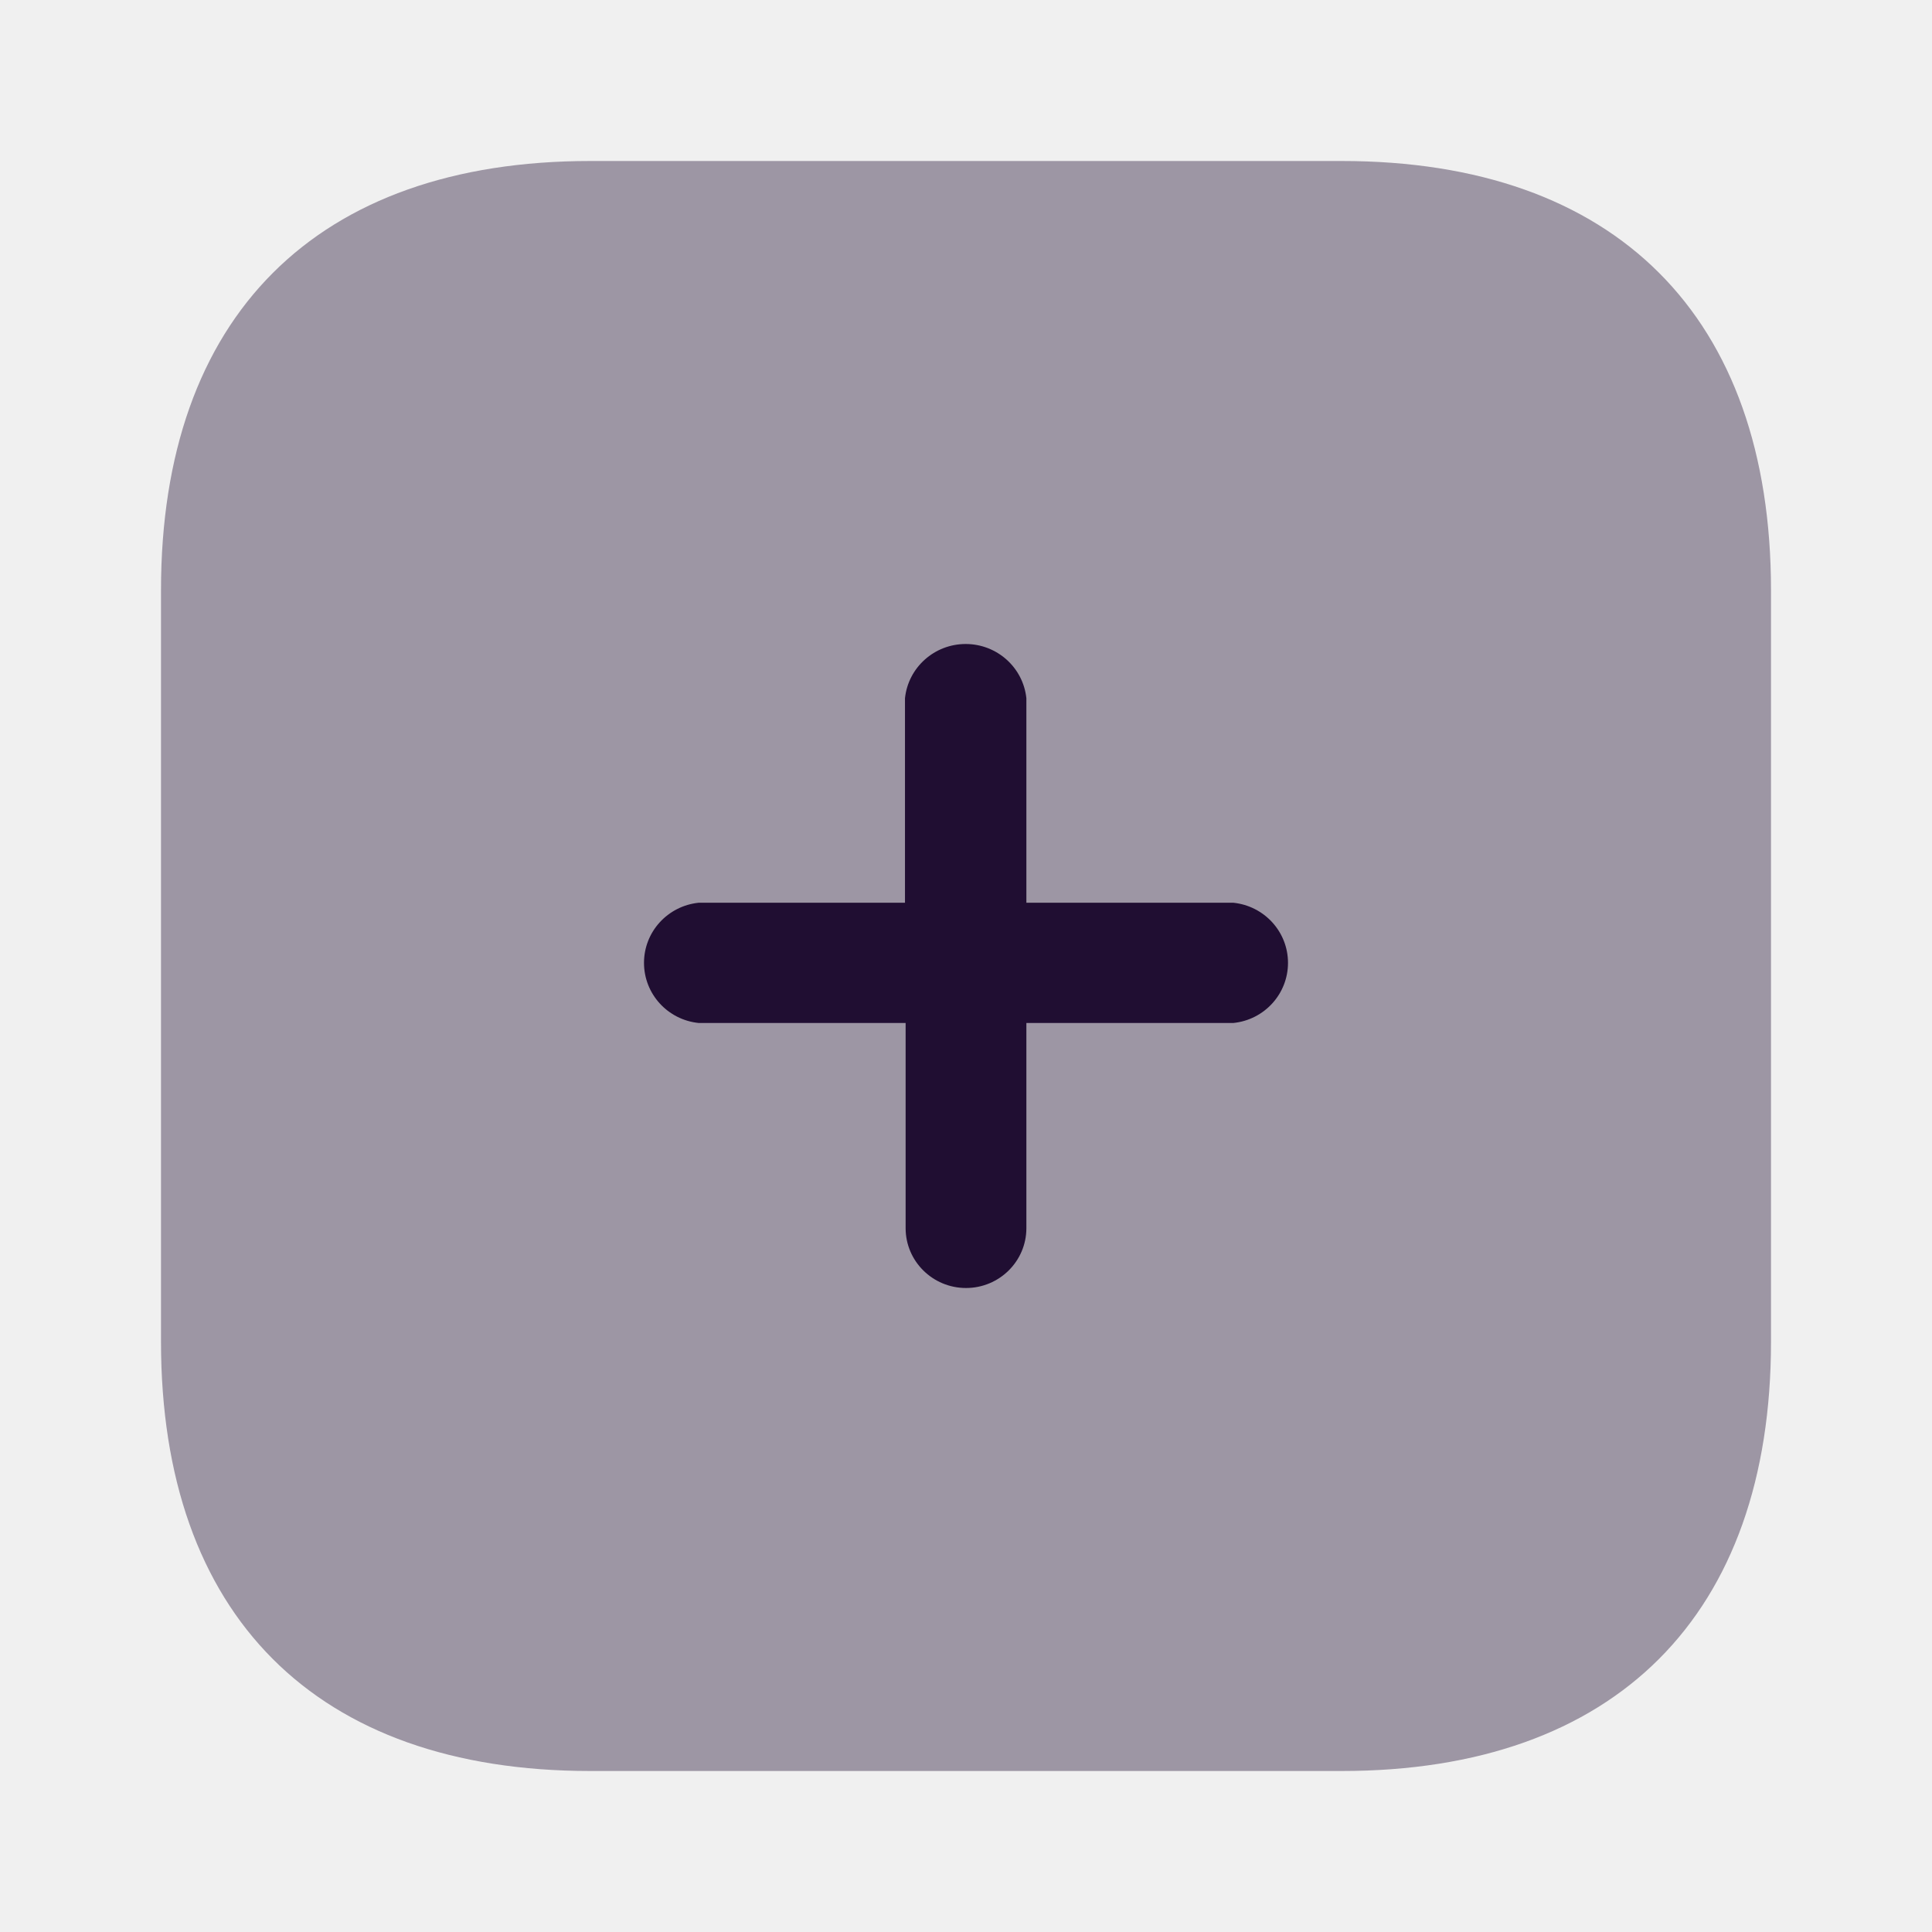
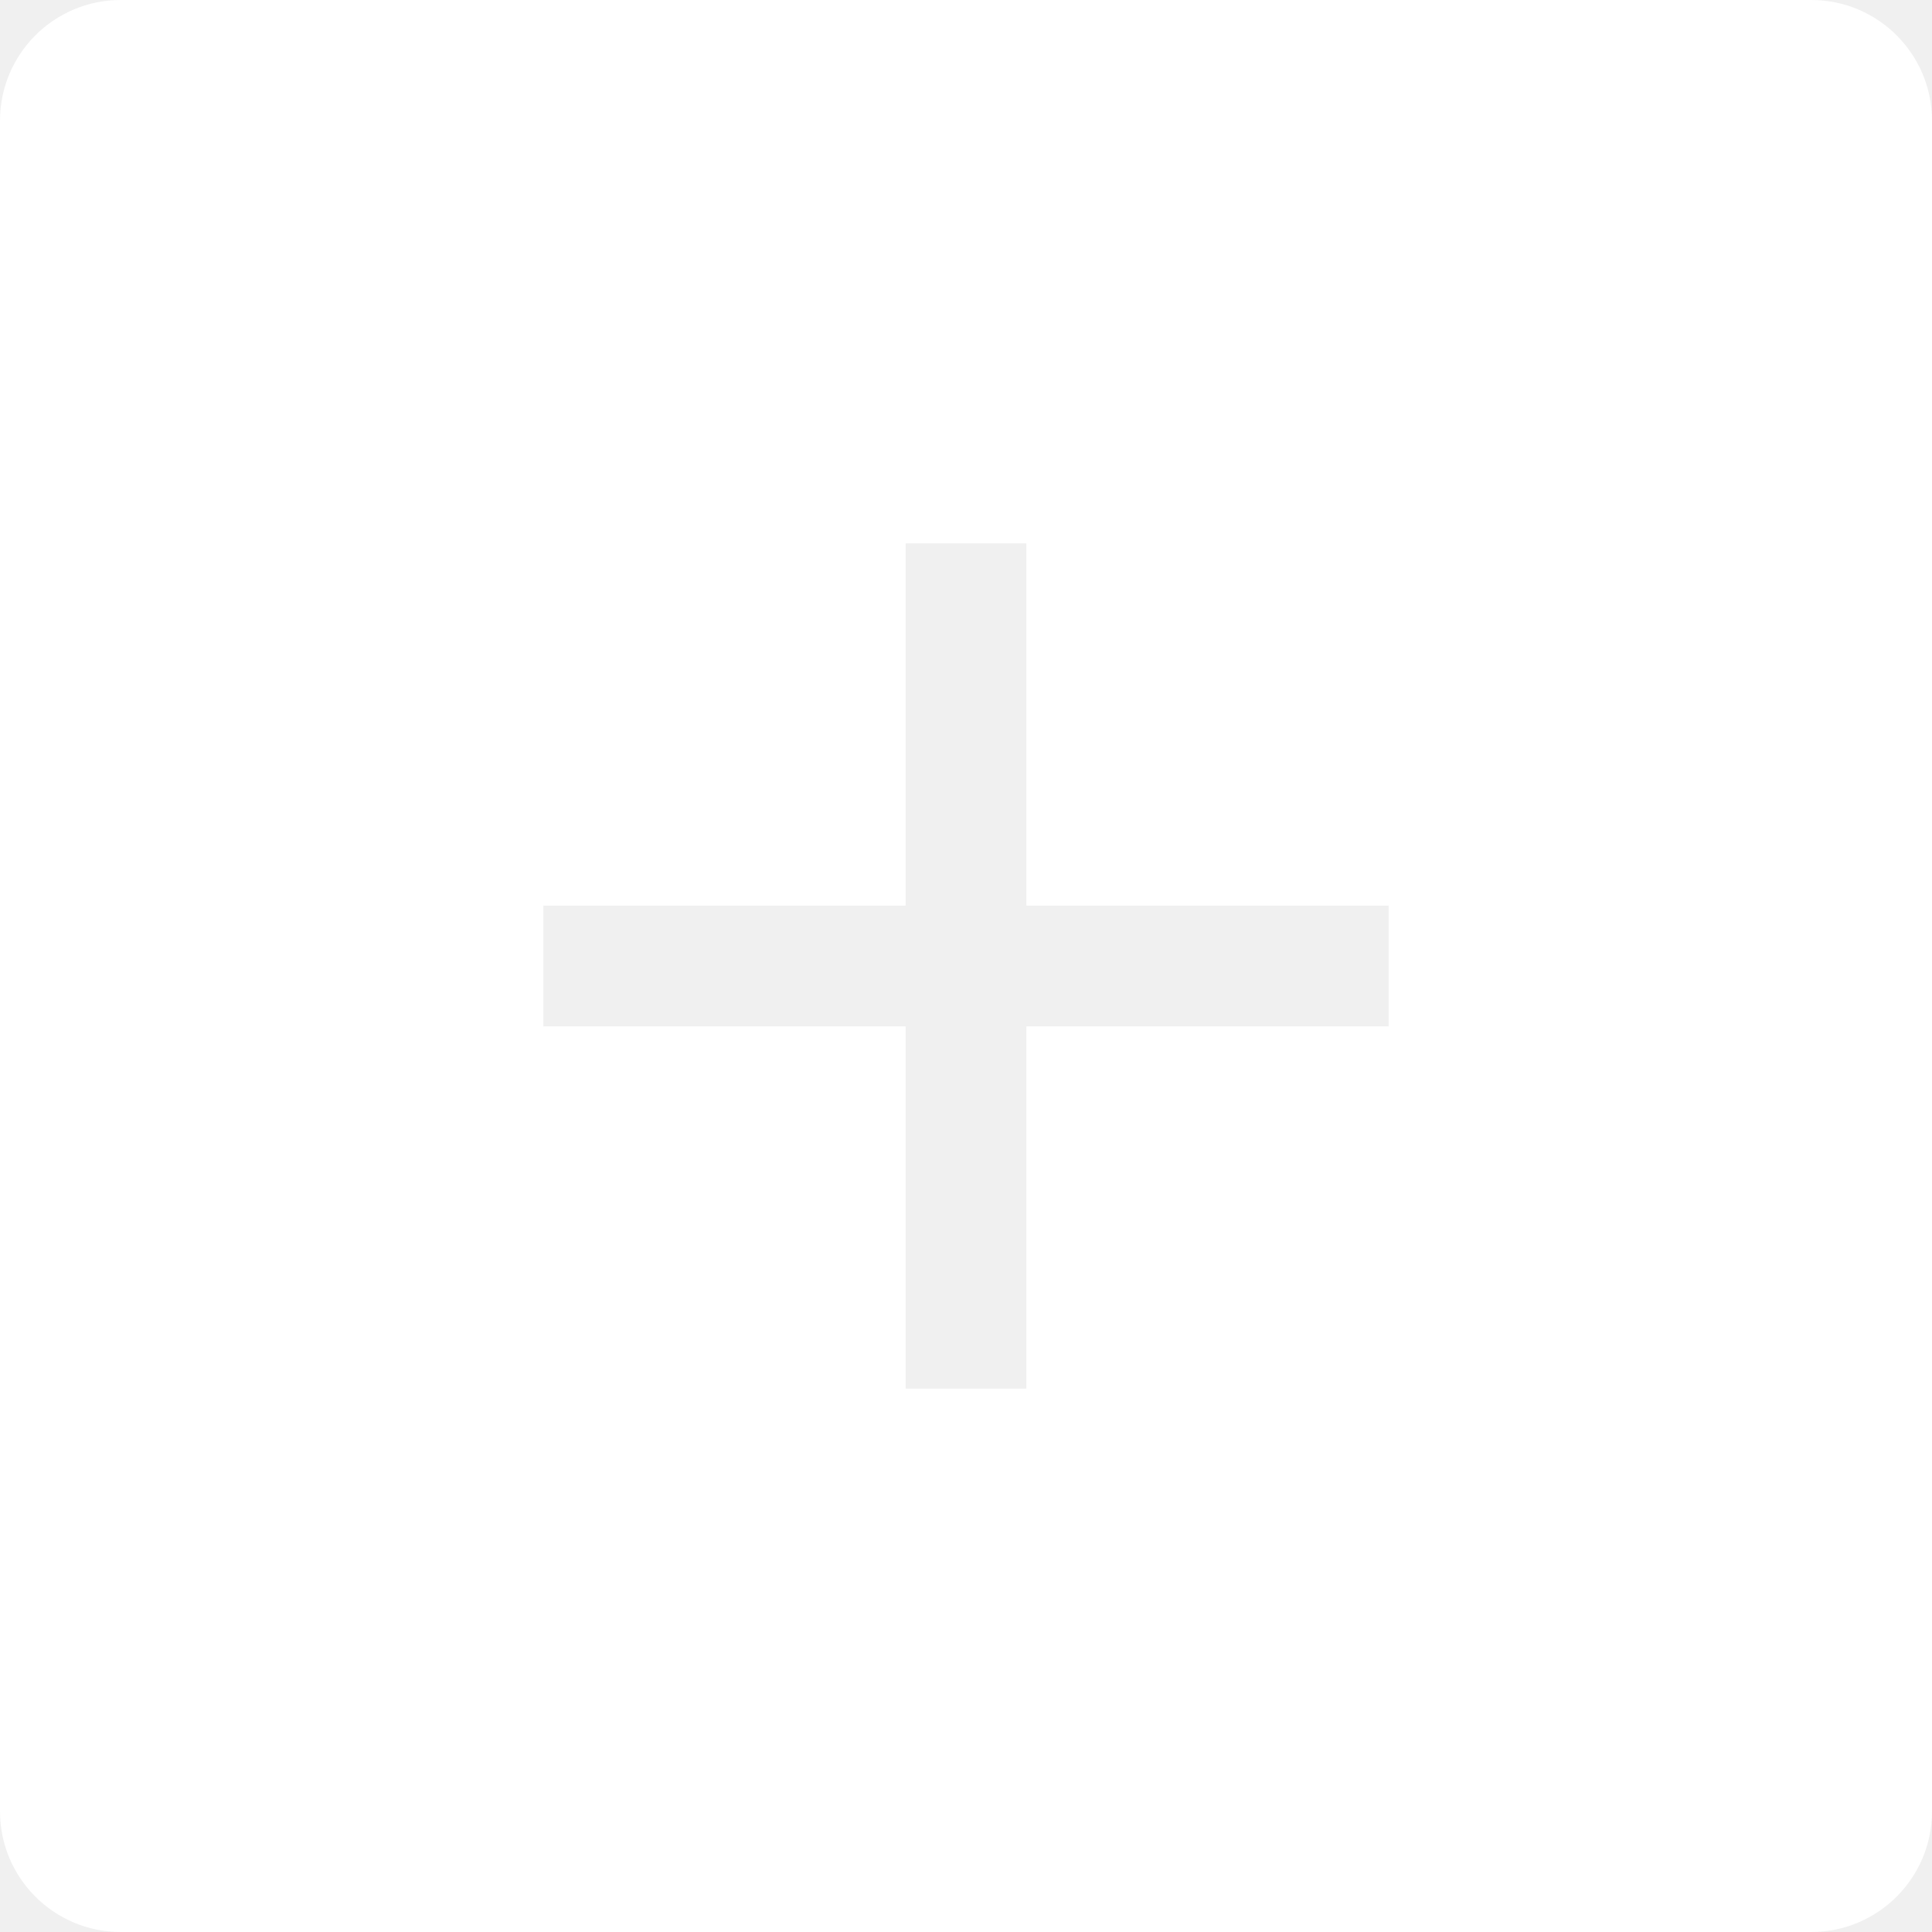
- <svg xmlns="http://www.w3.org/2000/svg" width="24" height="24" viewBox="0 0 24 24" id="plus">
-   <g fill="#200E32" transform="translate(2 2)">
-     <path d="M14.667,0 L5.333,0 C1.929,0 0,1.929 0,5.333 L0,14.667 C0,18.062 1.92,20 5.333,20 L14.667,20 C18.071,20 20,18.062 20,14.667 L20,5.333 C20,1.929 18.071,0 14.667,0 Z" opacity=".4" />
-     <path d="M13.32,10.708 L10.75,10.708 L10.75,13.257 C10.75,13.667 10.414,14 10,14 C9.586,14 9.25,13.667 9.25,13.257 L9.25,10.708 L6.68,10.708 C6.293,10.669 6,10.346 6,9.961 C6,9.576 6.293,9.254 6.68,9.214 L9.242,9.214 L9.242,6.674 C9.282,6.291 9.608,6 9.996,6 C10.384,6 10.71,6.291 10.75,6.674 L10.75,9.214 L13.32,9.214 C13.707,9.254 14,9.576 14,9.961 C14,10.346 13.707,10.669 13.32,10.708 L13.32,10.708 Z" />
-   </g>
+ <svg xmlns="http://www.w3.org/2000/svg" width="32" height="32" viewBox="0 0 32 32" fill="none">
+   <path fill-rule="evenodd" clip-rule="evenodd" d="M2 0C0.895 0 0 0.895 0 2V30C0 31.105 0.895 32 2 32H30C31.105 32 32 31.105 32 30V2C32 0.895 31.105 0 30 0H2ZM15 9H17V15H23V17H17V23H15V17H9V15H15V9Z" fill="white" />
</svg>
